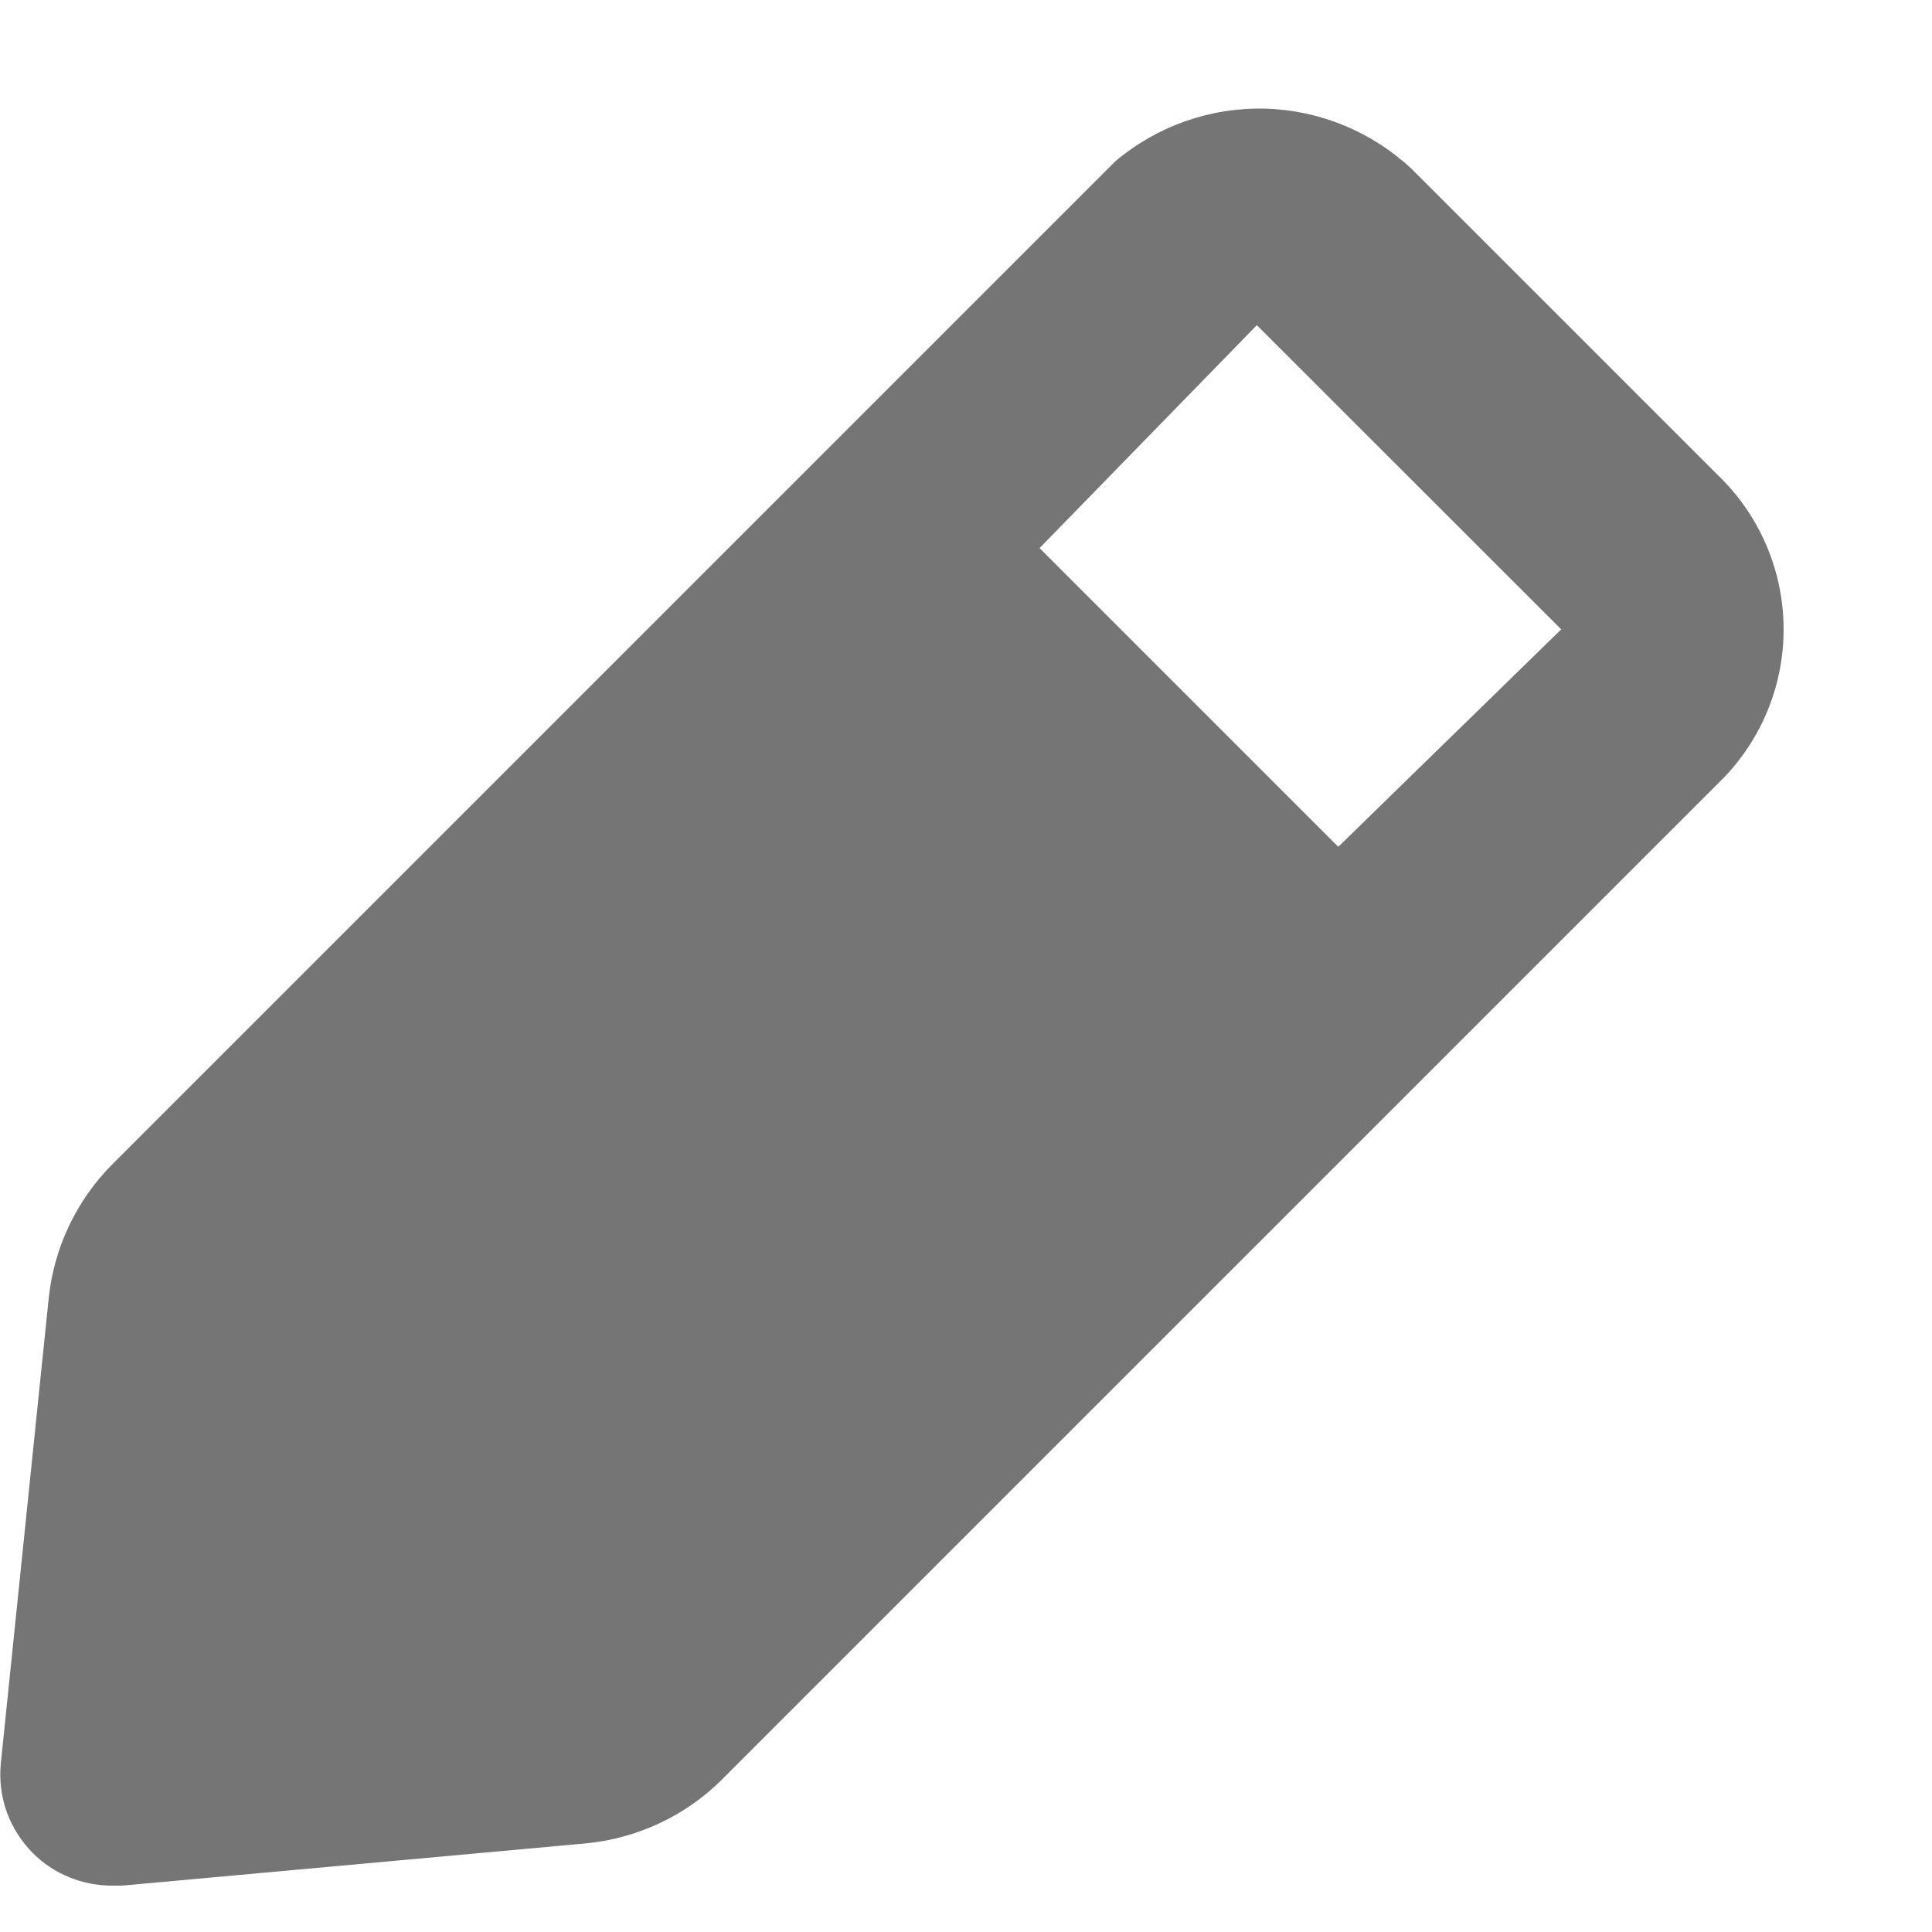
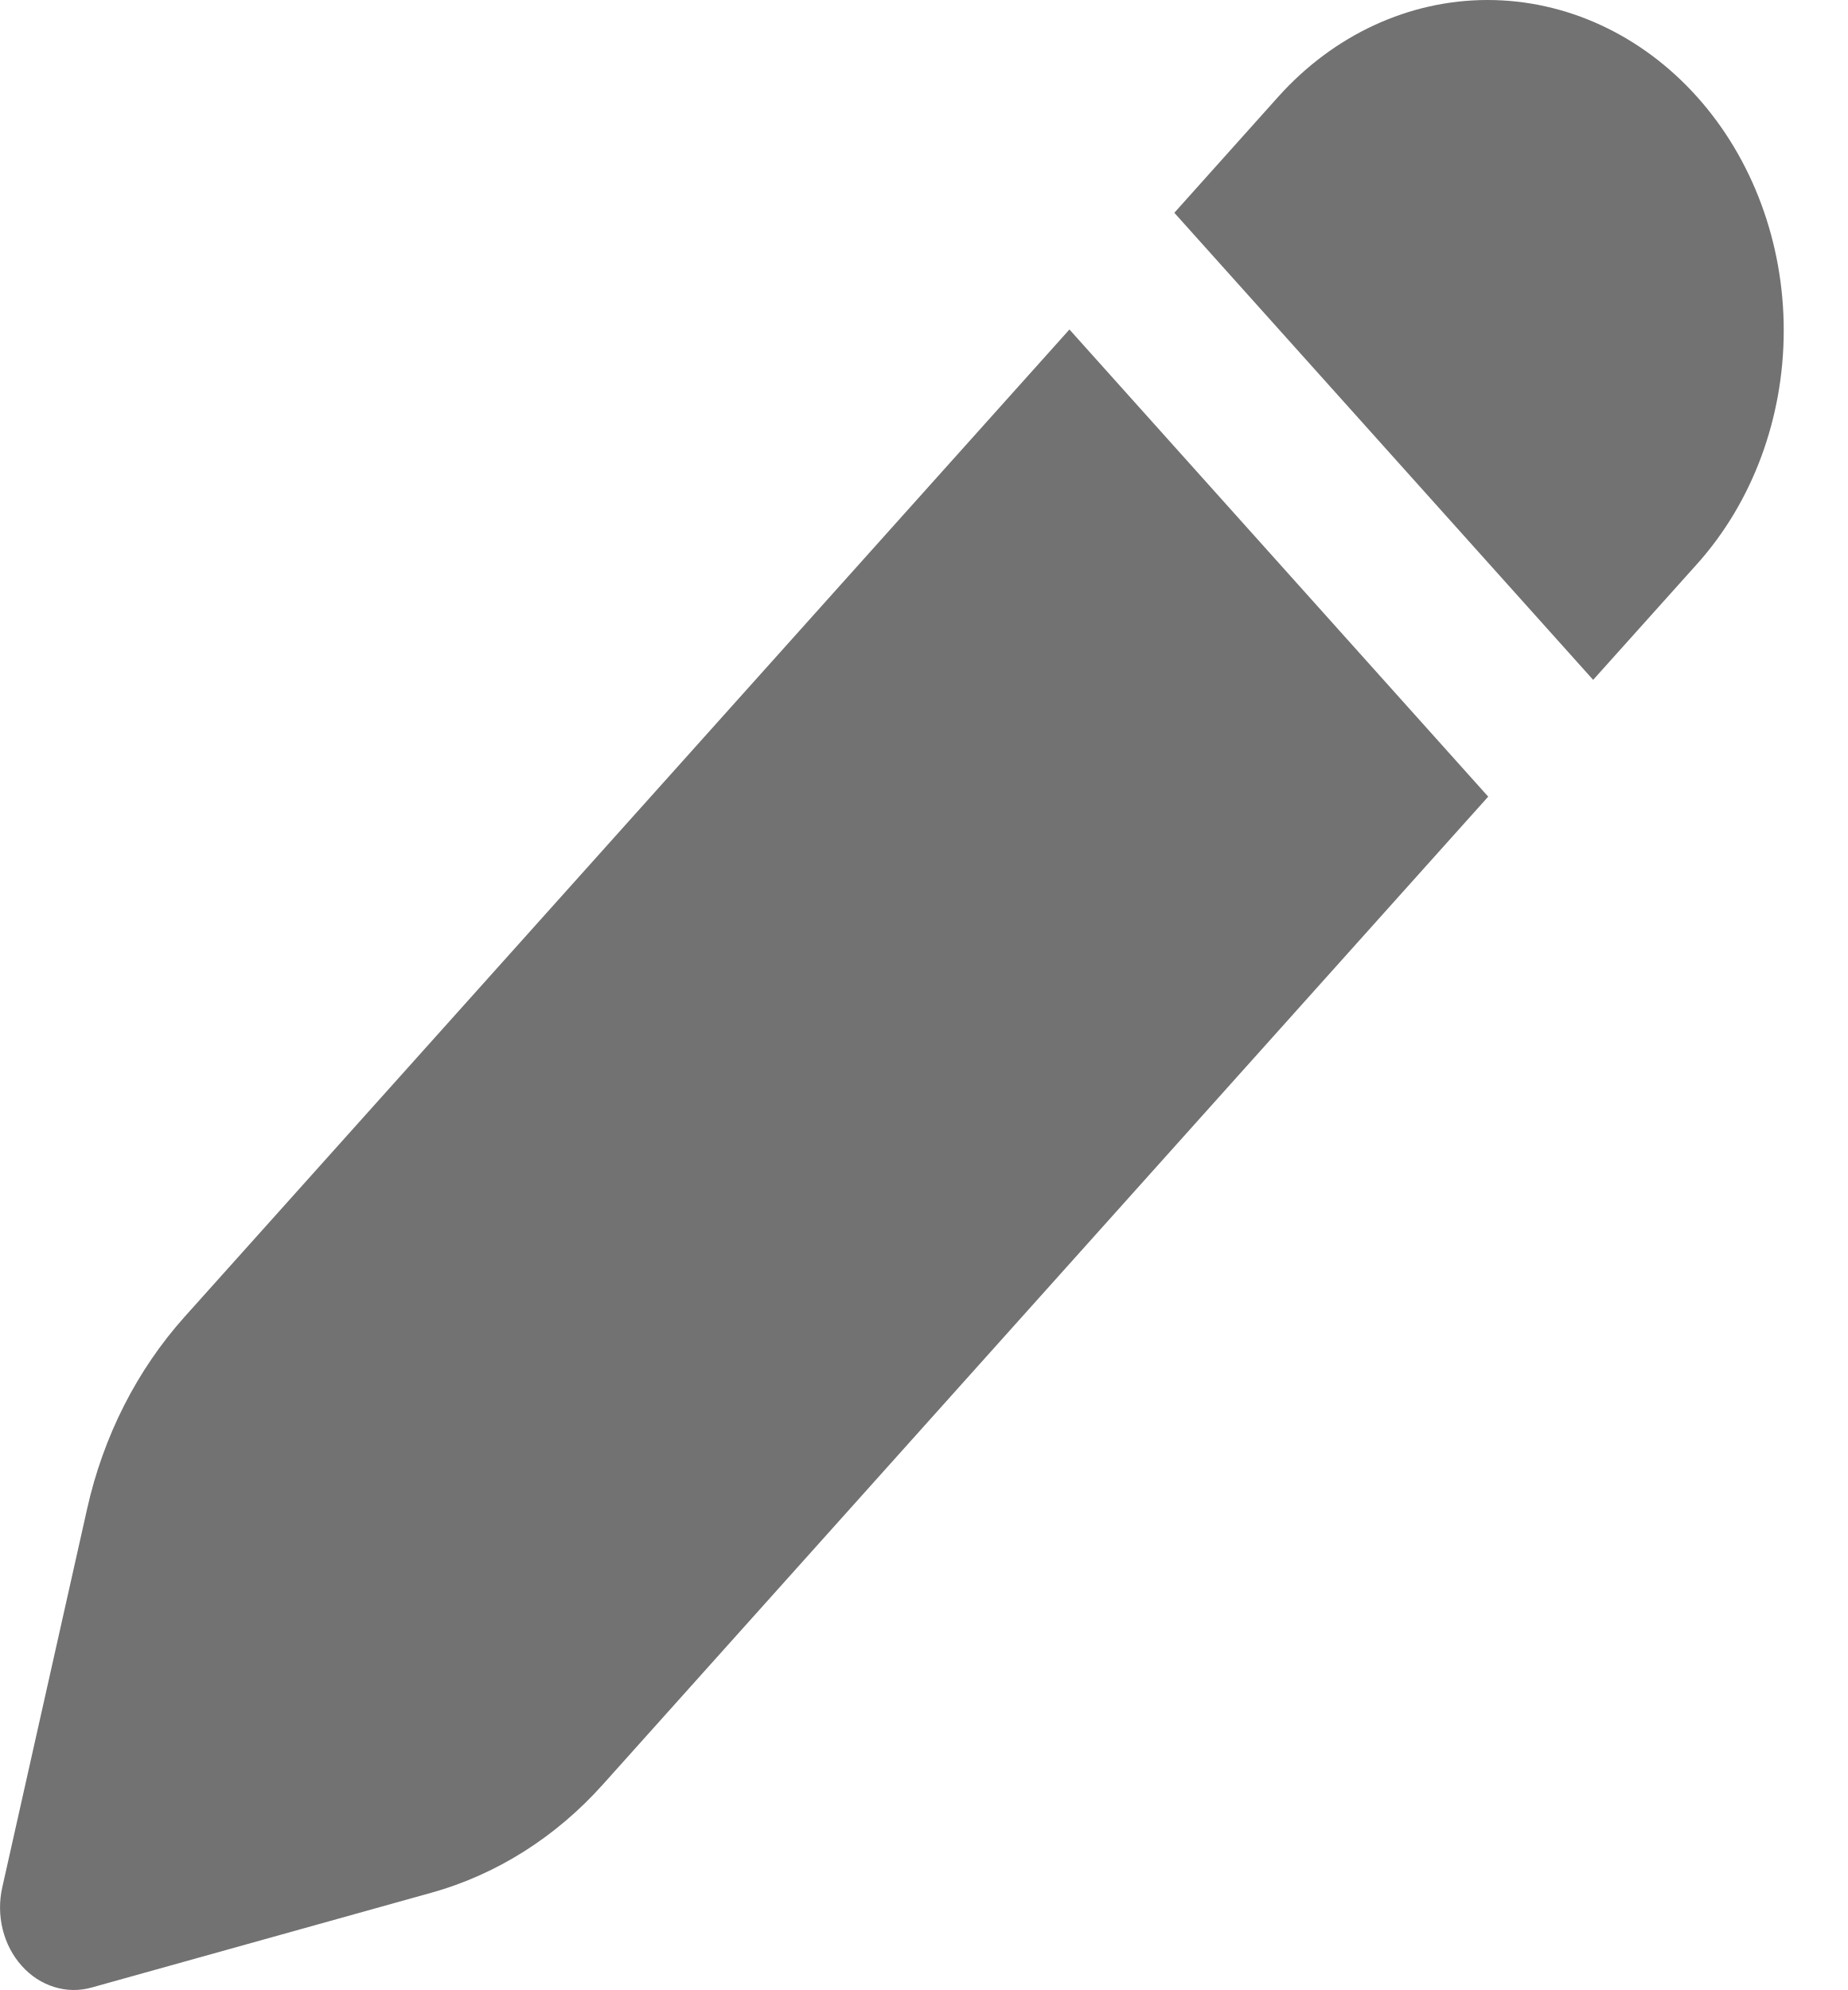
- <svg xmlns="http://www.w3.org/2000/svg" width="13" height="13" viewBox="0 0 13 13" fill="none">
-   <path d="M11.555 3.193L9.5 1.138C9.231 0.886 8.88 0.741 8.512 0.731C8.144 0.722 7.786 0.848 7.505 1.085L0.755 7.835C0.512 8.08 0.361 8.4 0.327 8.743L0.005 11.87C-0.005 11.98 0.009 12.091 0.046 12.194C0.084 12.298 0.144 12.392 0.222 12.47C0.292 12.54 0.375 12.595 0.467 12.632C0.558 12.669 0.656 12.688 0.755 12.688H0.822L3.95 12.403C4.292 12.368 4.613 12.218 4.857 11.975L11.607 5.225C11.869 4.948 12.011 4.579 12.001 4.198C11.991 3.817 11.831 3.456 11.555 3.193ZM9.005 5.698L6.995 3.688L8.457 2.188L10.505 4.235L9.005 5.698Z" fill="#757575" />
+ <svg xmlns="http://www.w3.org/2000/svg" width="13" height="14" viewBox="0 0 13 14" fill="none">
+   <path d="M11.941 3.968C12.332 3.532 12.551 2.941 12.551 2.324C12.551 1.708 12.332 1.117 11.941 0.681C11.55 0.245 11.02 0 10.467 0C9.915 0 9.385 0.245 8.994 0.681L8.263 1.497L11.21 4.783L11.941 3.968Z" fill="#727272" />
+   <path d="M10.472 5.604L4.244 12.552C3.911 12.925 3.492 13.189 3.034 13.316L0.647 13.982C0.56 14.007 0.469 14.006 0.382 13.979C0.295 13.952 0.216 13.901 0.153 13.83C0.089 13.759 0.043 13.671 0.019 13.574C-0.005 13.477 -0.006 13.375 0.016 13.278L0.613 10.615C0.727 10.104 0.964 9.638 1.298 9.265L7.525 2.318L10.472 5.605V5.604Z" fill="#727272" />
</svg>
